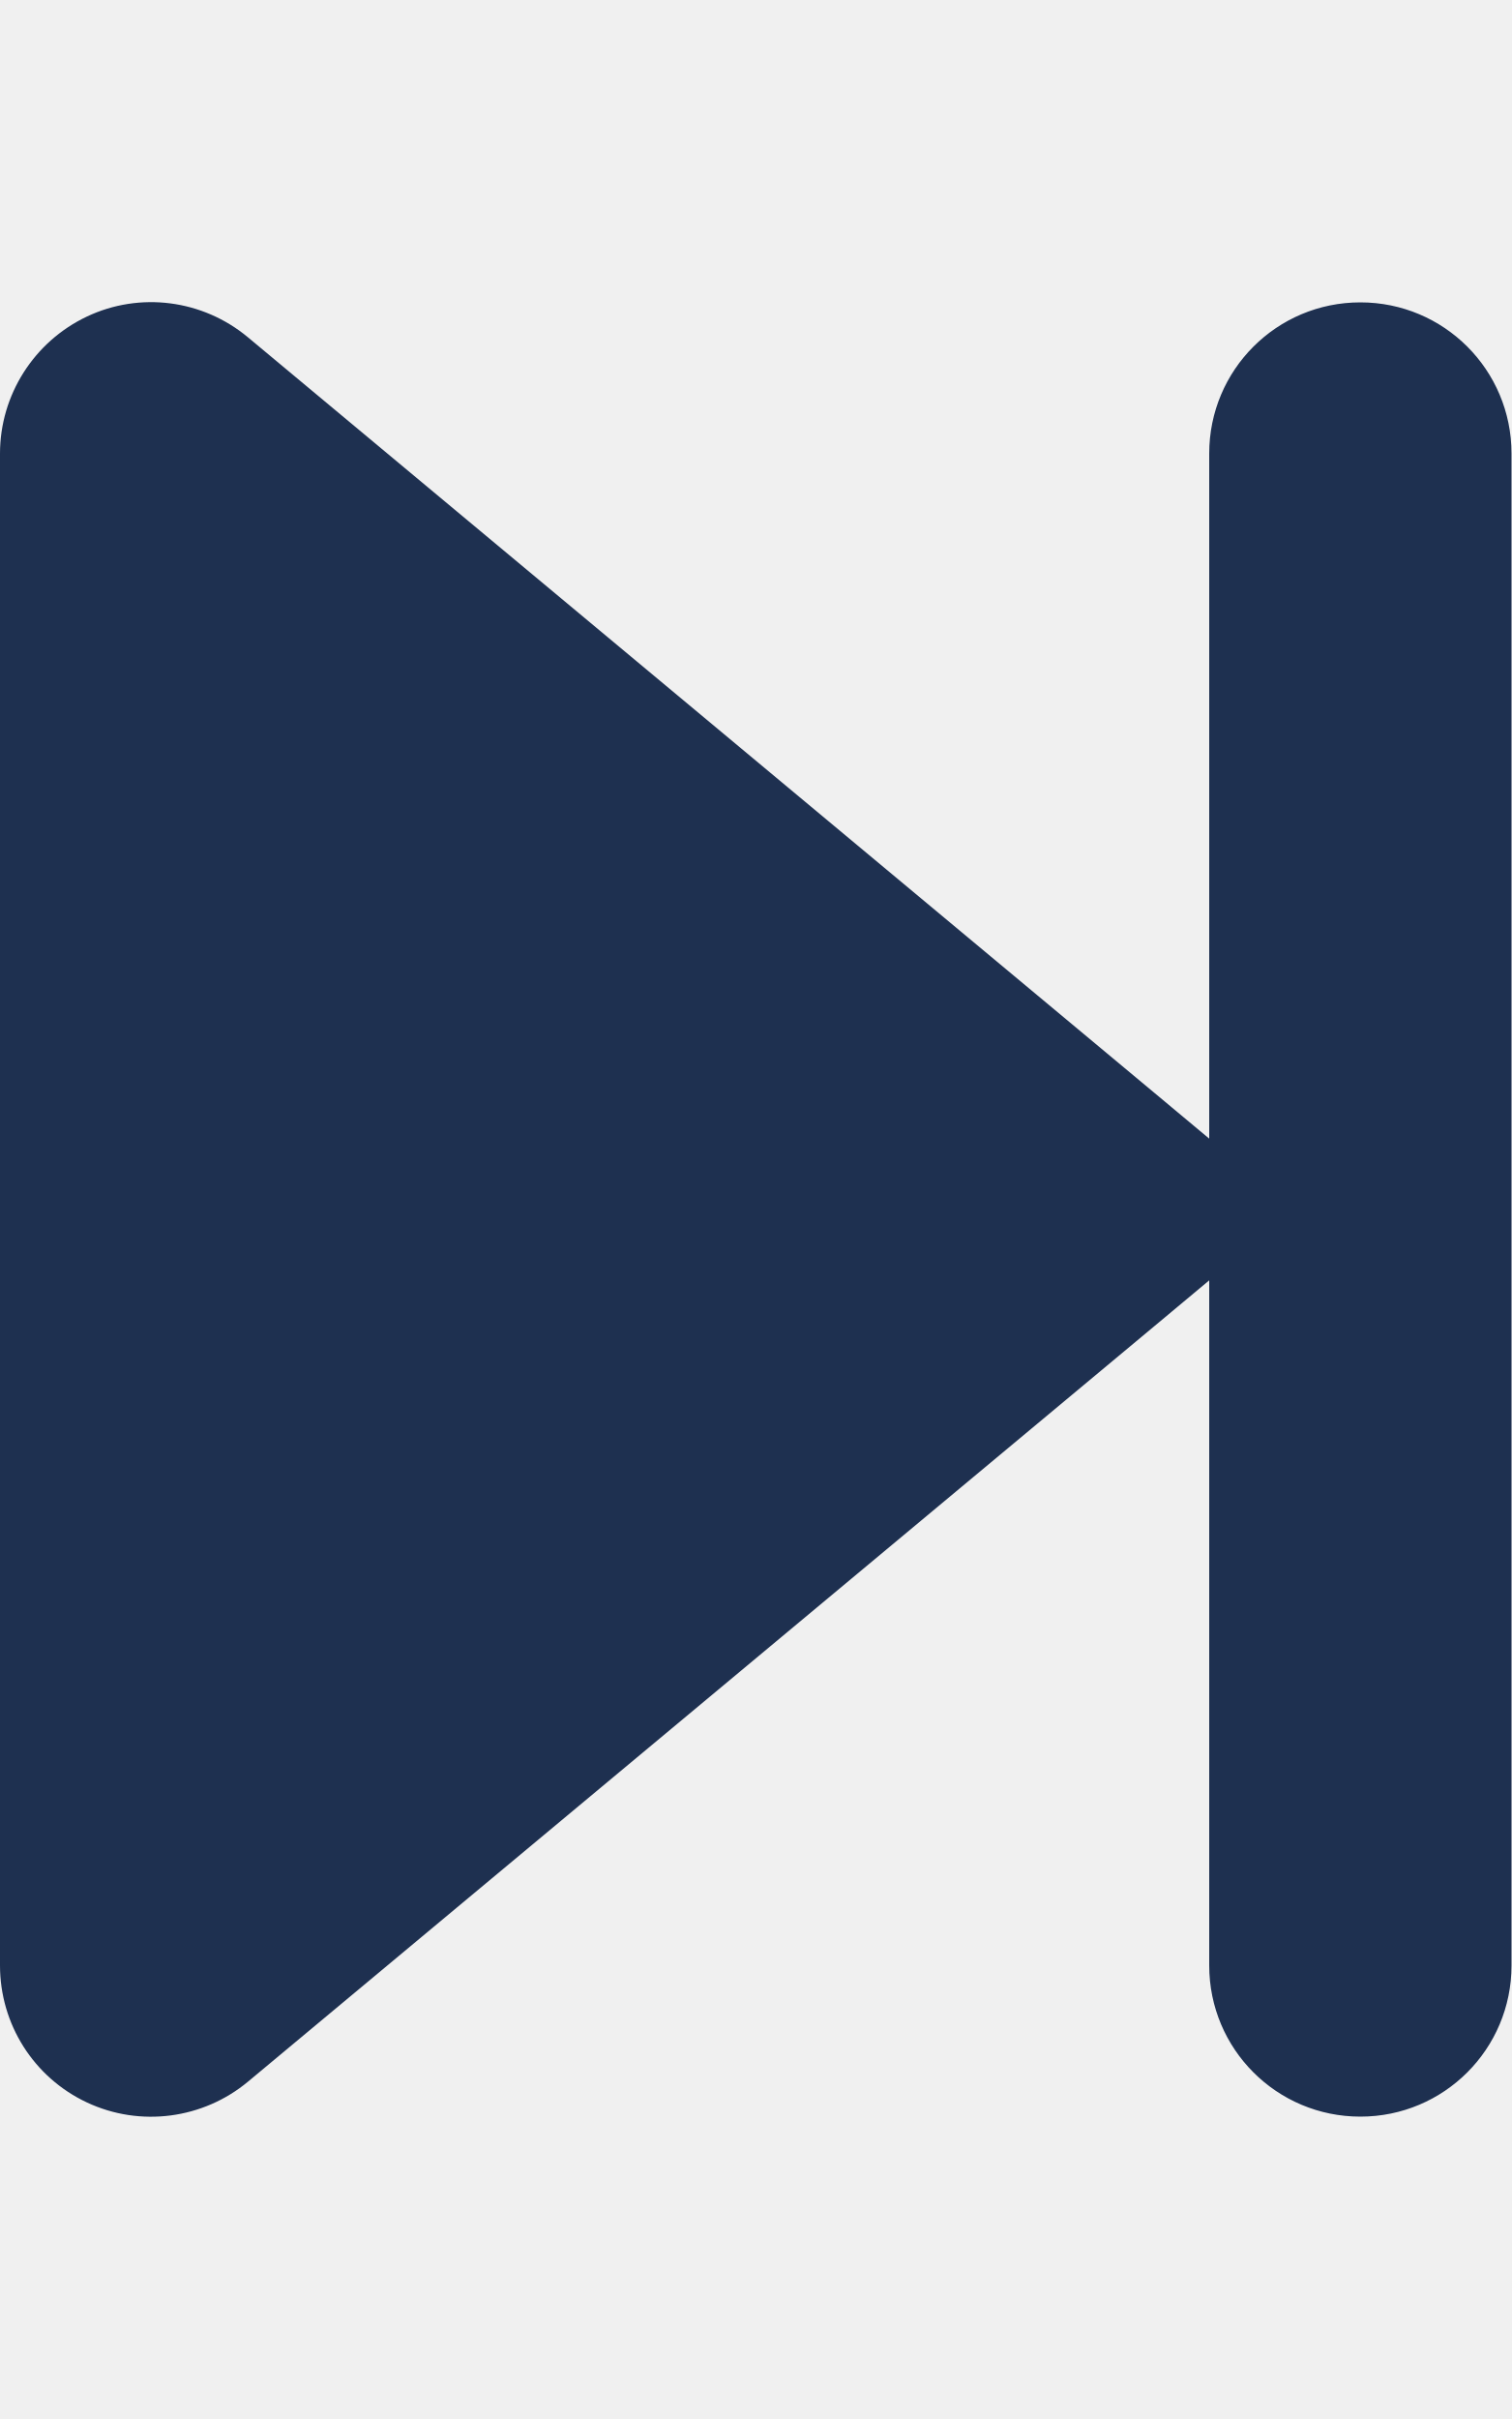
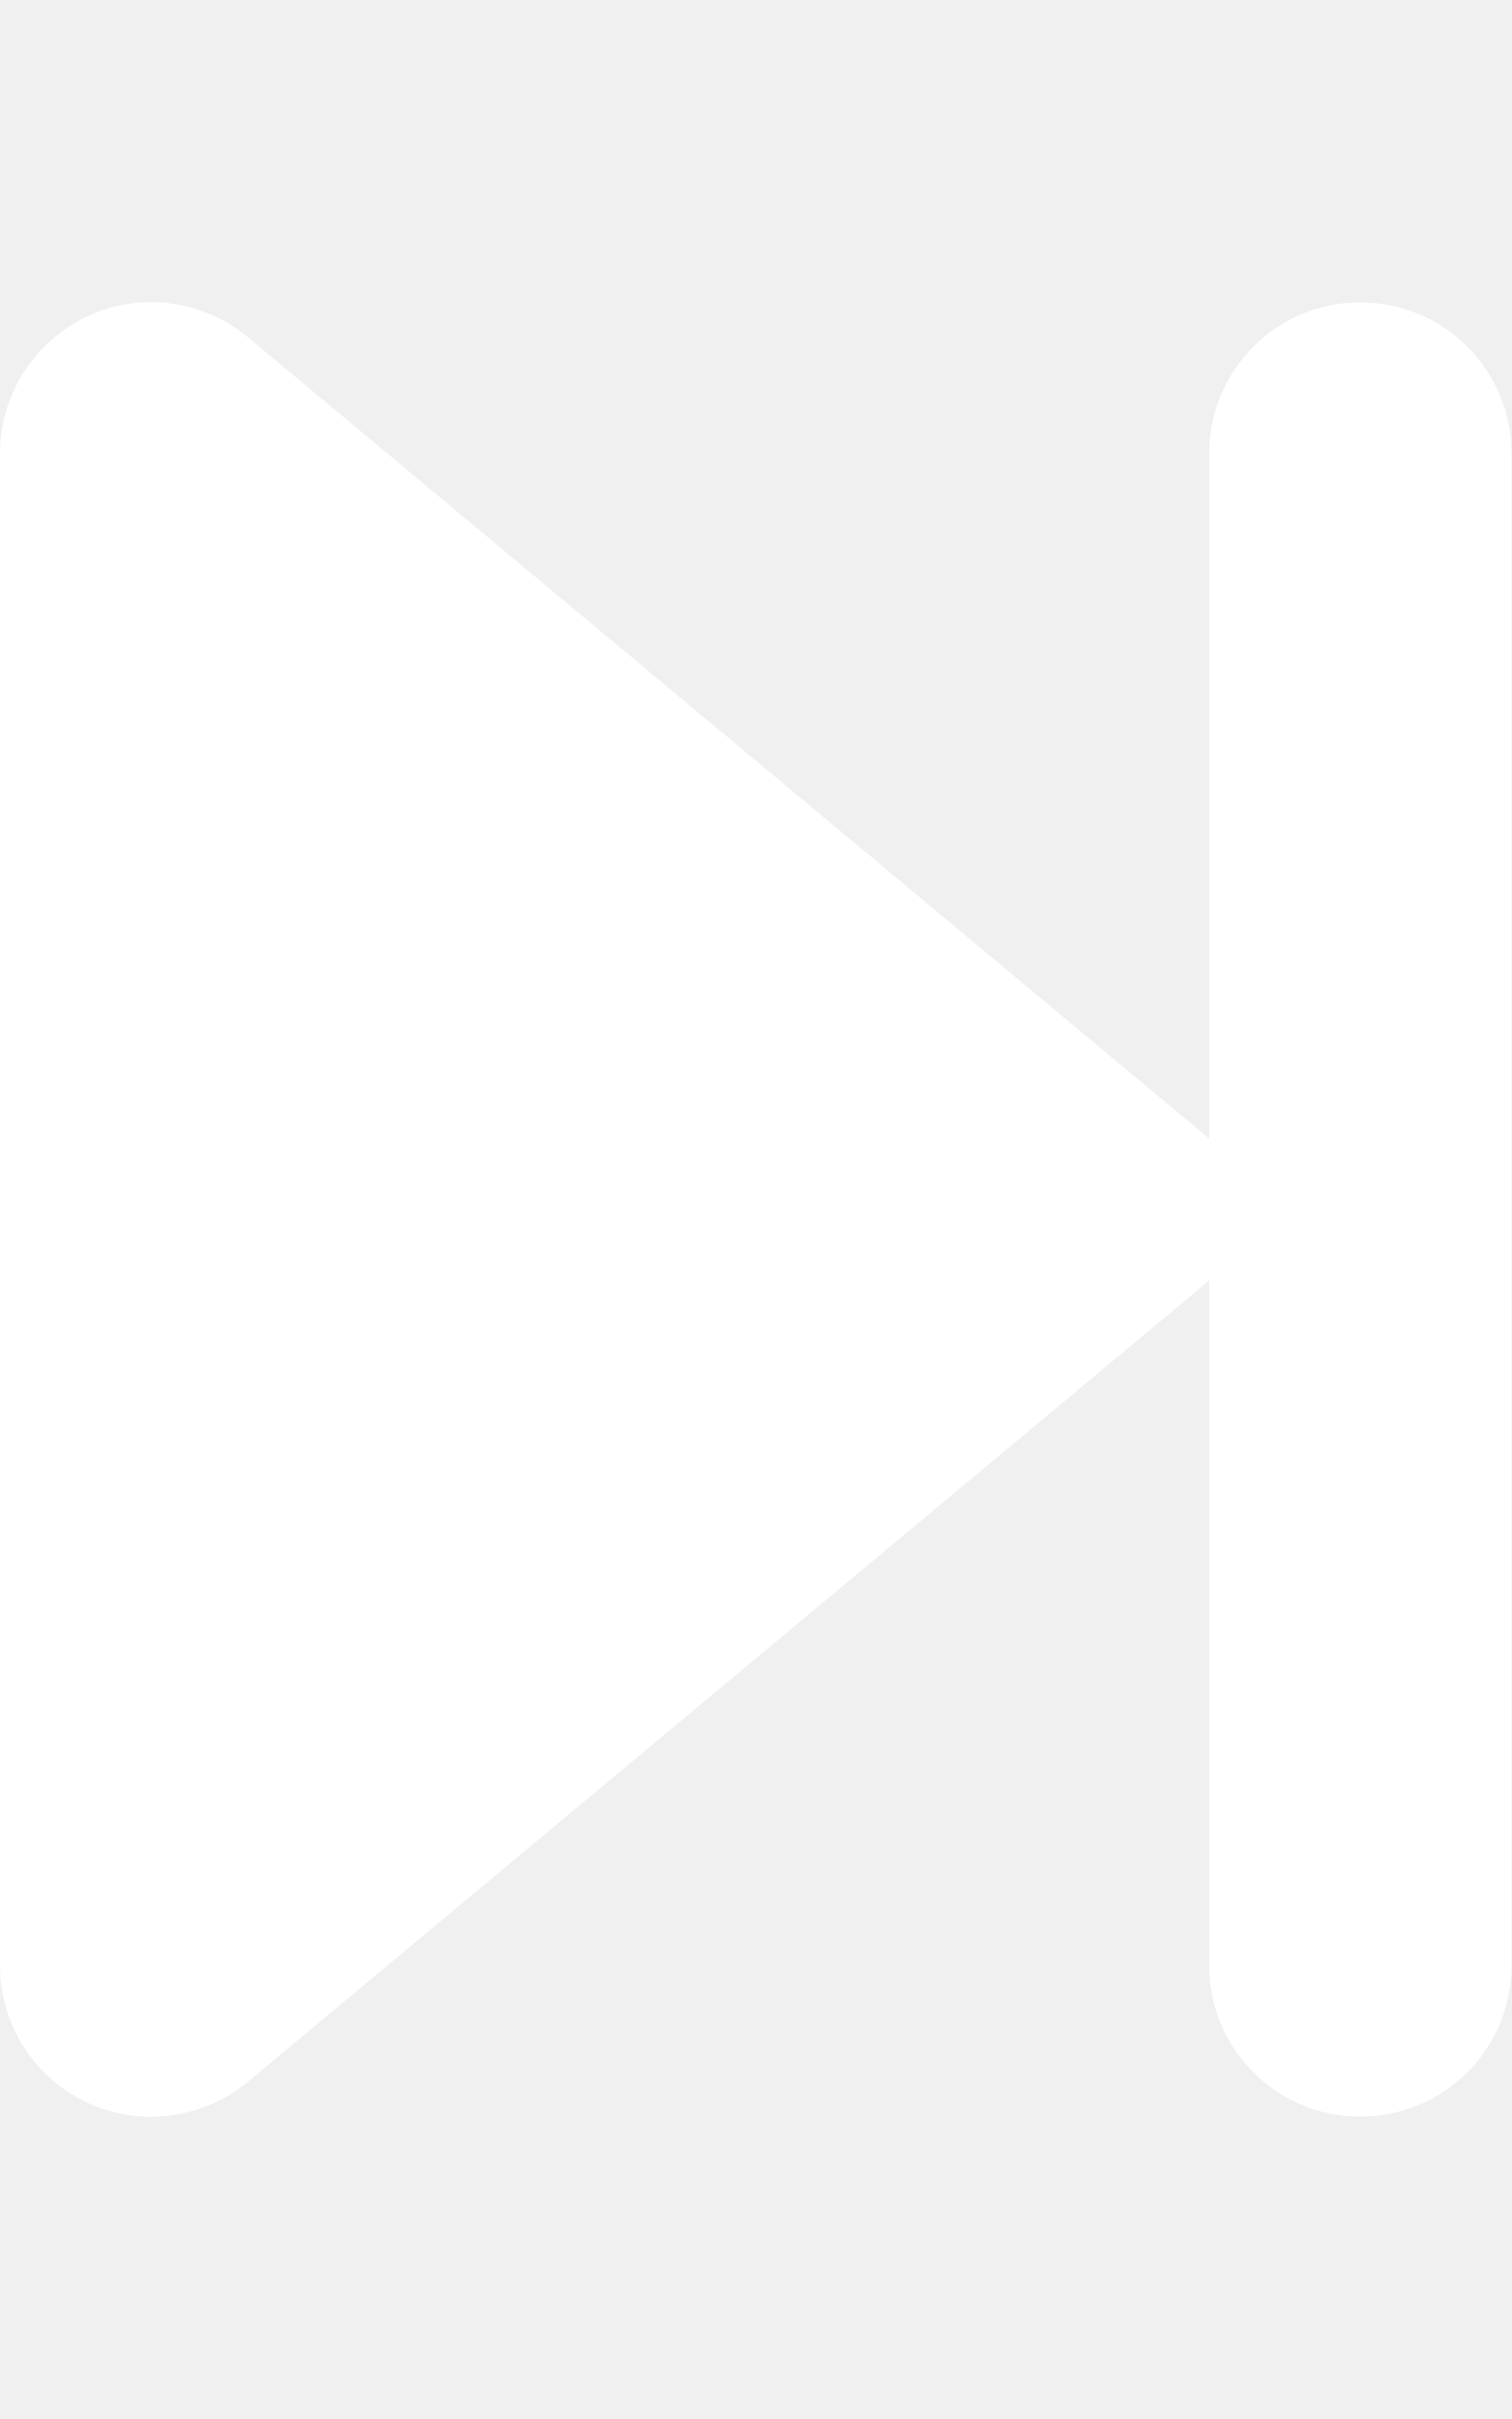
<svg xmlns="http://www.w3.org/2000/svg" height="16" width="10" viewBox="0 0 320 512">
-   <path opacity="1" fill="#1E3050" d="M52.5 440.6c-9.5 7.9-22.8 9.7-34.1 4.4S0 428.4 0 416V96C0 83.6 7.2 72.3 18.4 67s24.5-3.6 34.1 4.4l192 160L256 241V96c0-17.7 14.3-32 32-32s32 14.3 32 32V416c0 17.7-14.3 32-32 32s-32-14.3-32-32V271l-11.5 9.6-192 160z" />
+   <path opacity="1" fill="#FFFFFF" d="M52.5 440.6c-9.5 7.9-22.8 9.7-34.1 4.4S0 428.4 0 416V96C0 83.6 7.2 72.3 18.4 67s24.5-3.6 34.1 4.4l192 160L256 241V96c0-17.7 14.3-32 32-32s32 14.3 32 32V416c0 17.7-14.3 32-32 32s-32-14.3-32-32V271l-11.5 9.6-192 160z" />
</svg>
